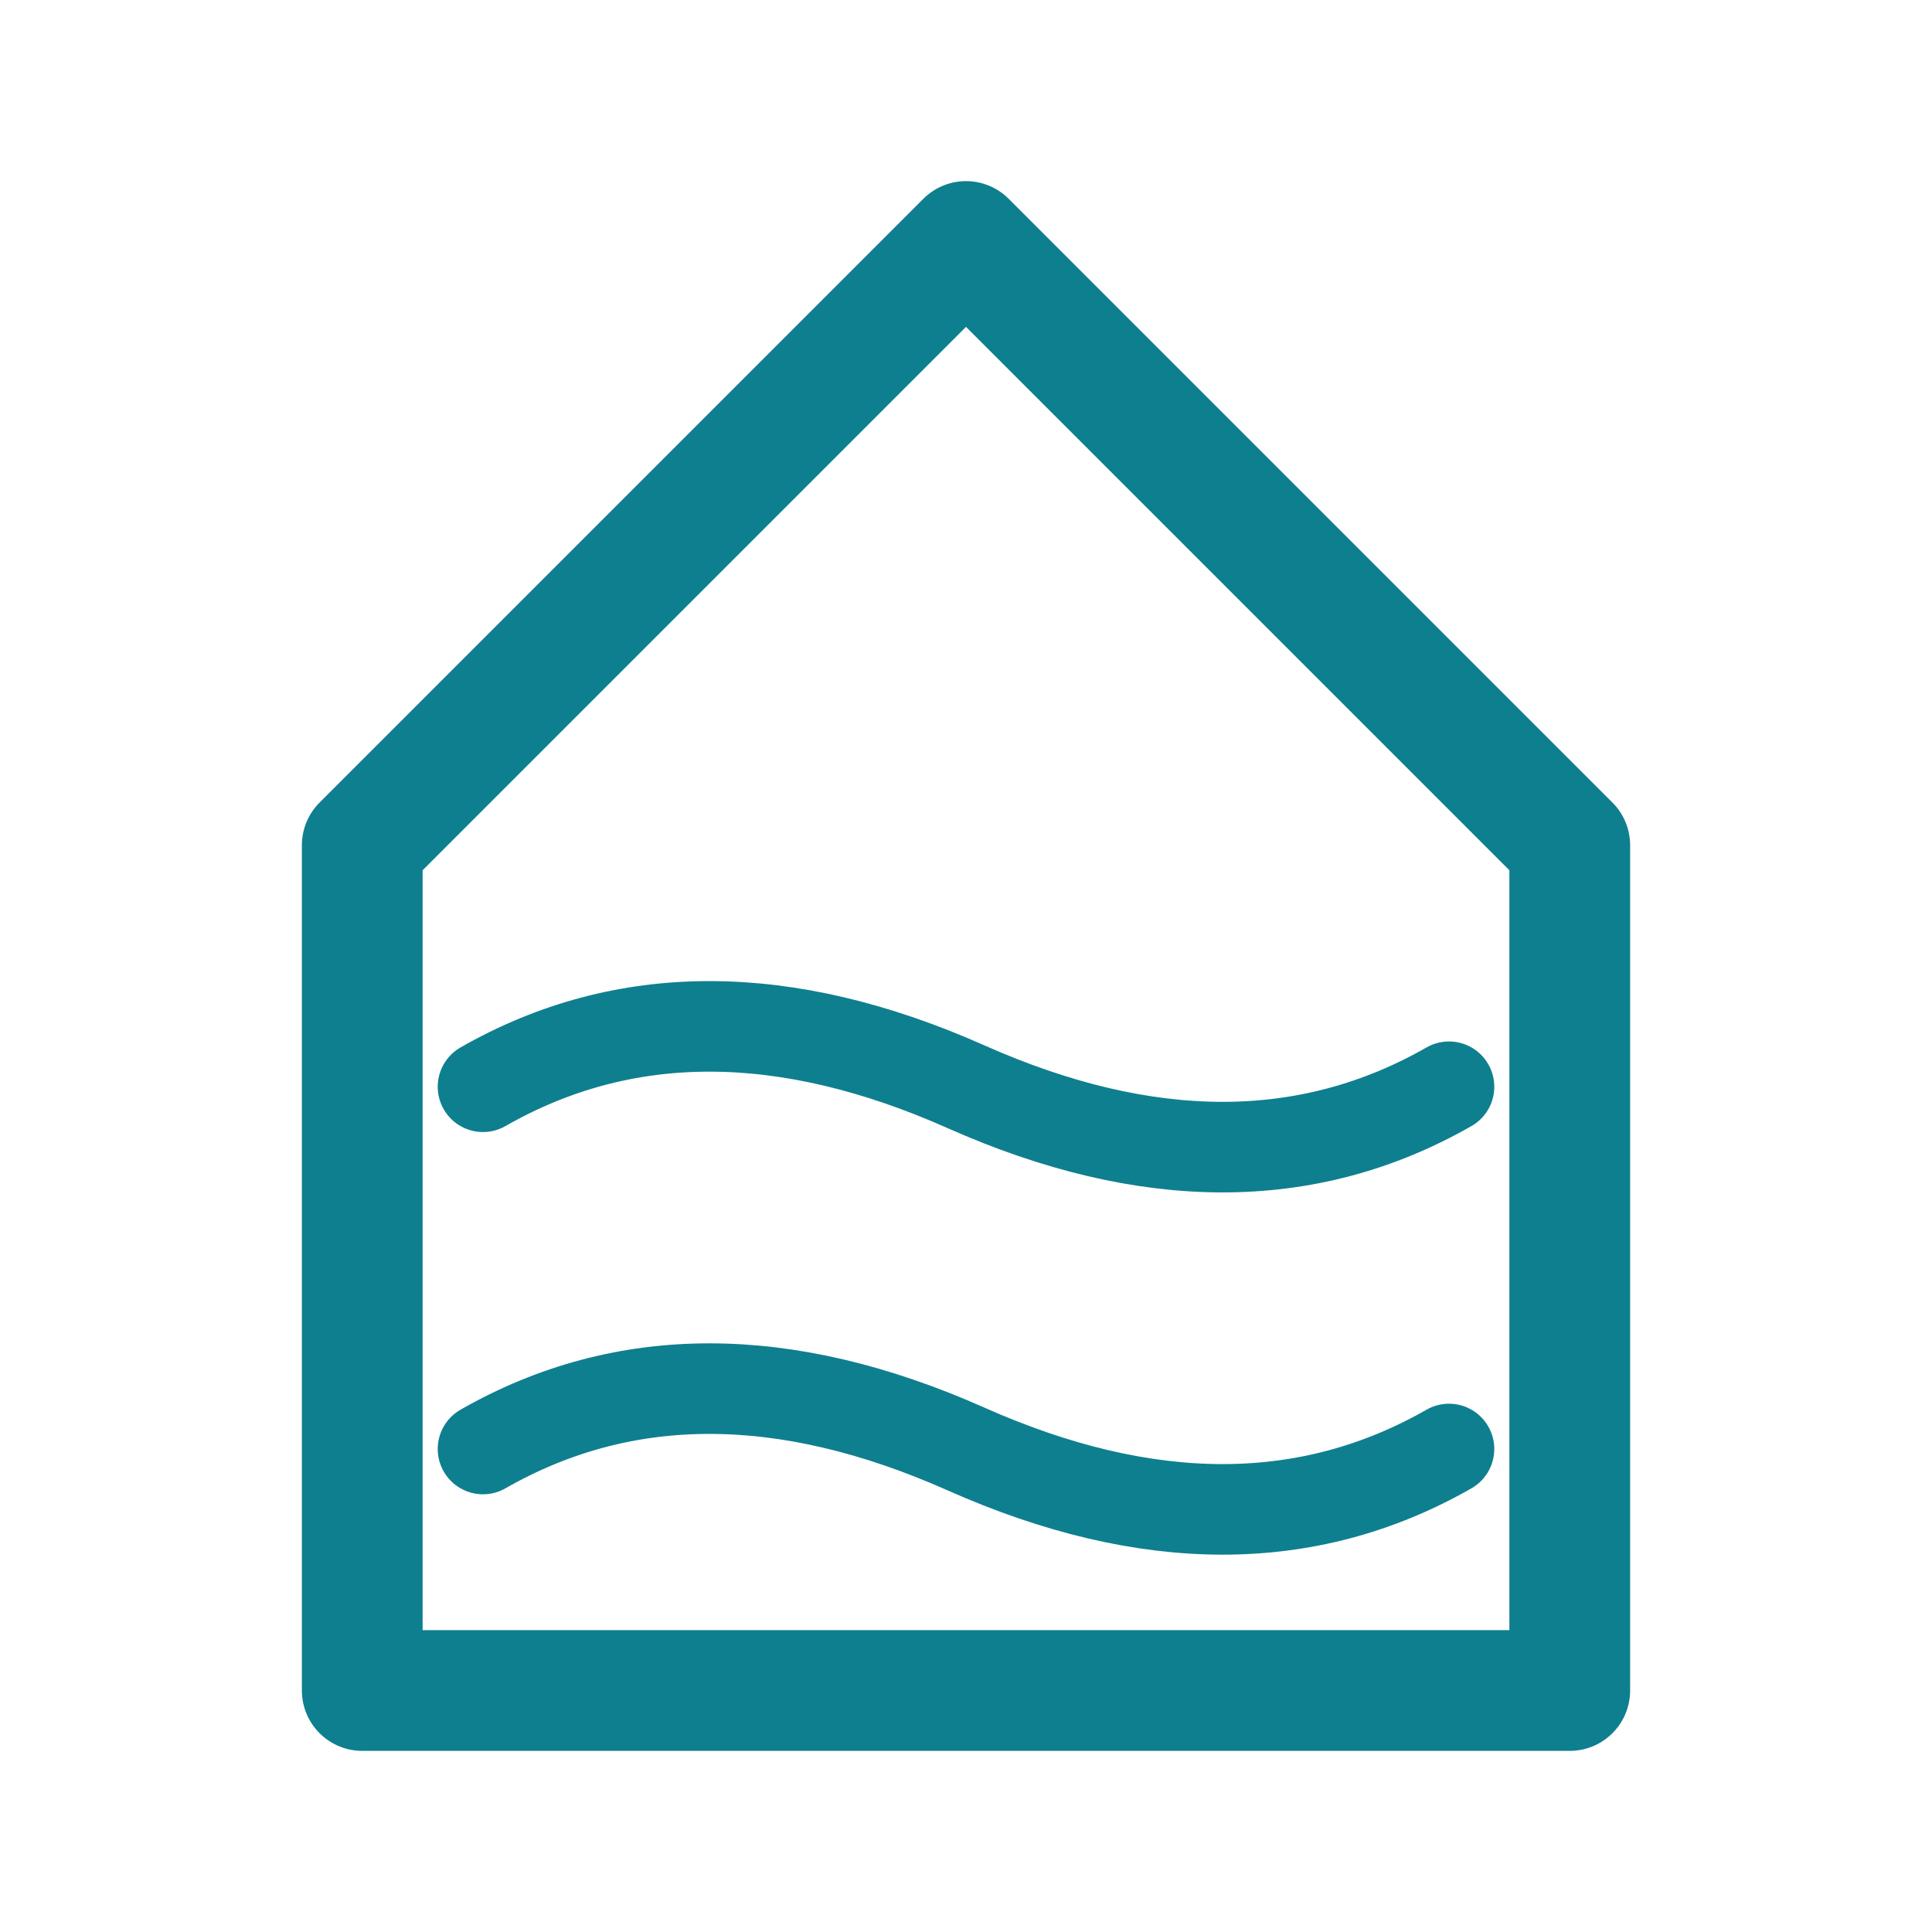
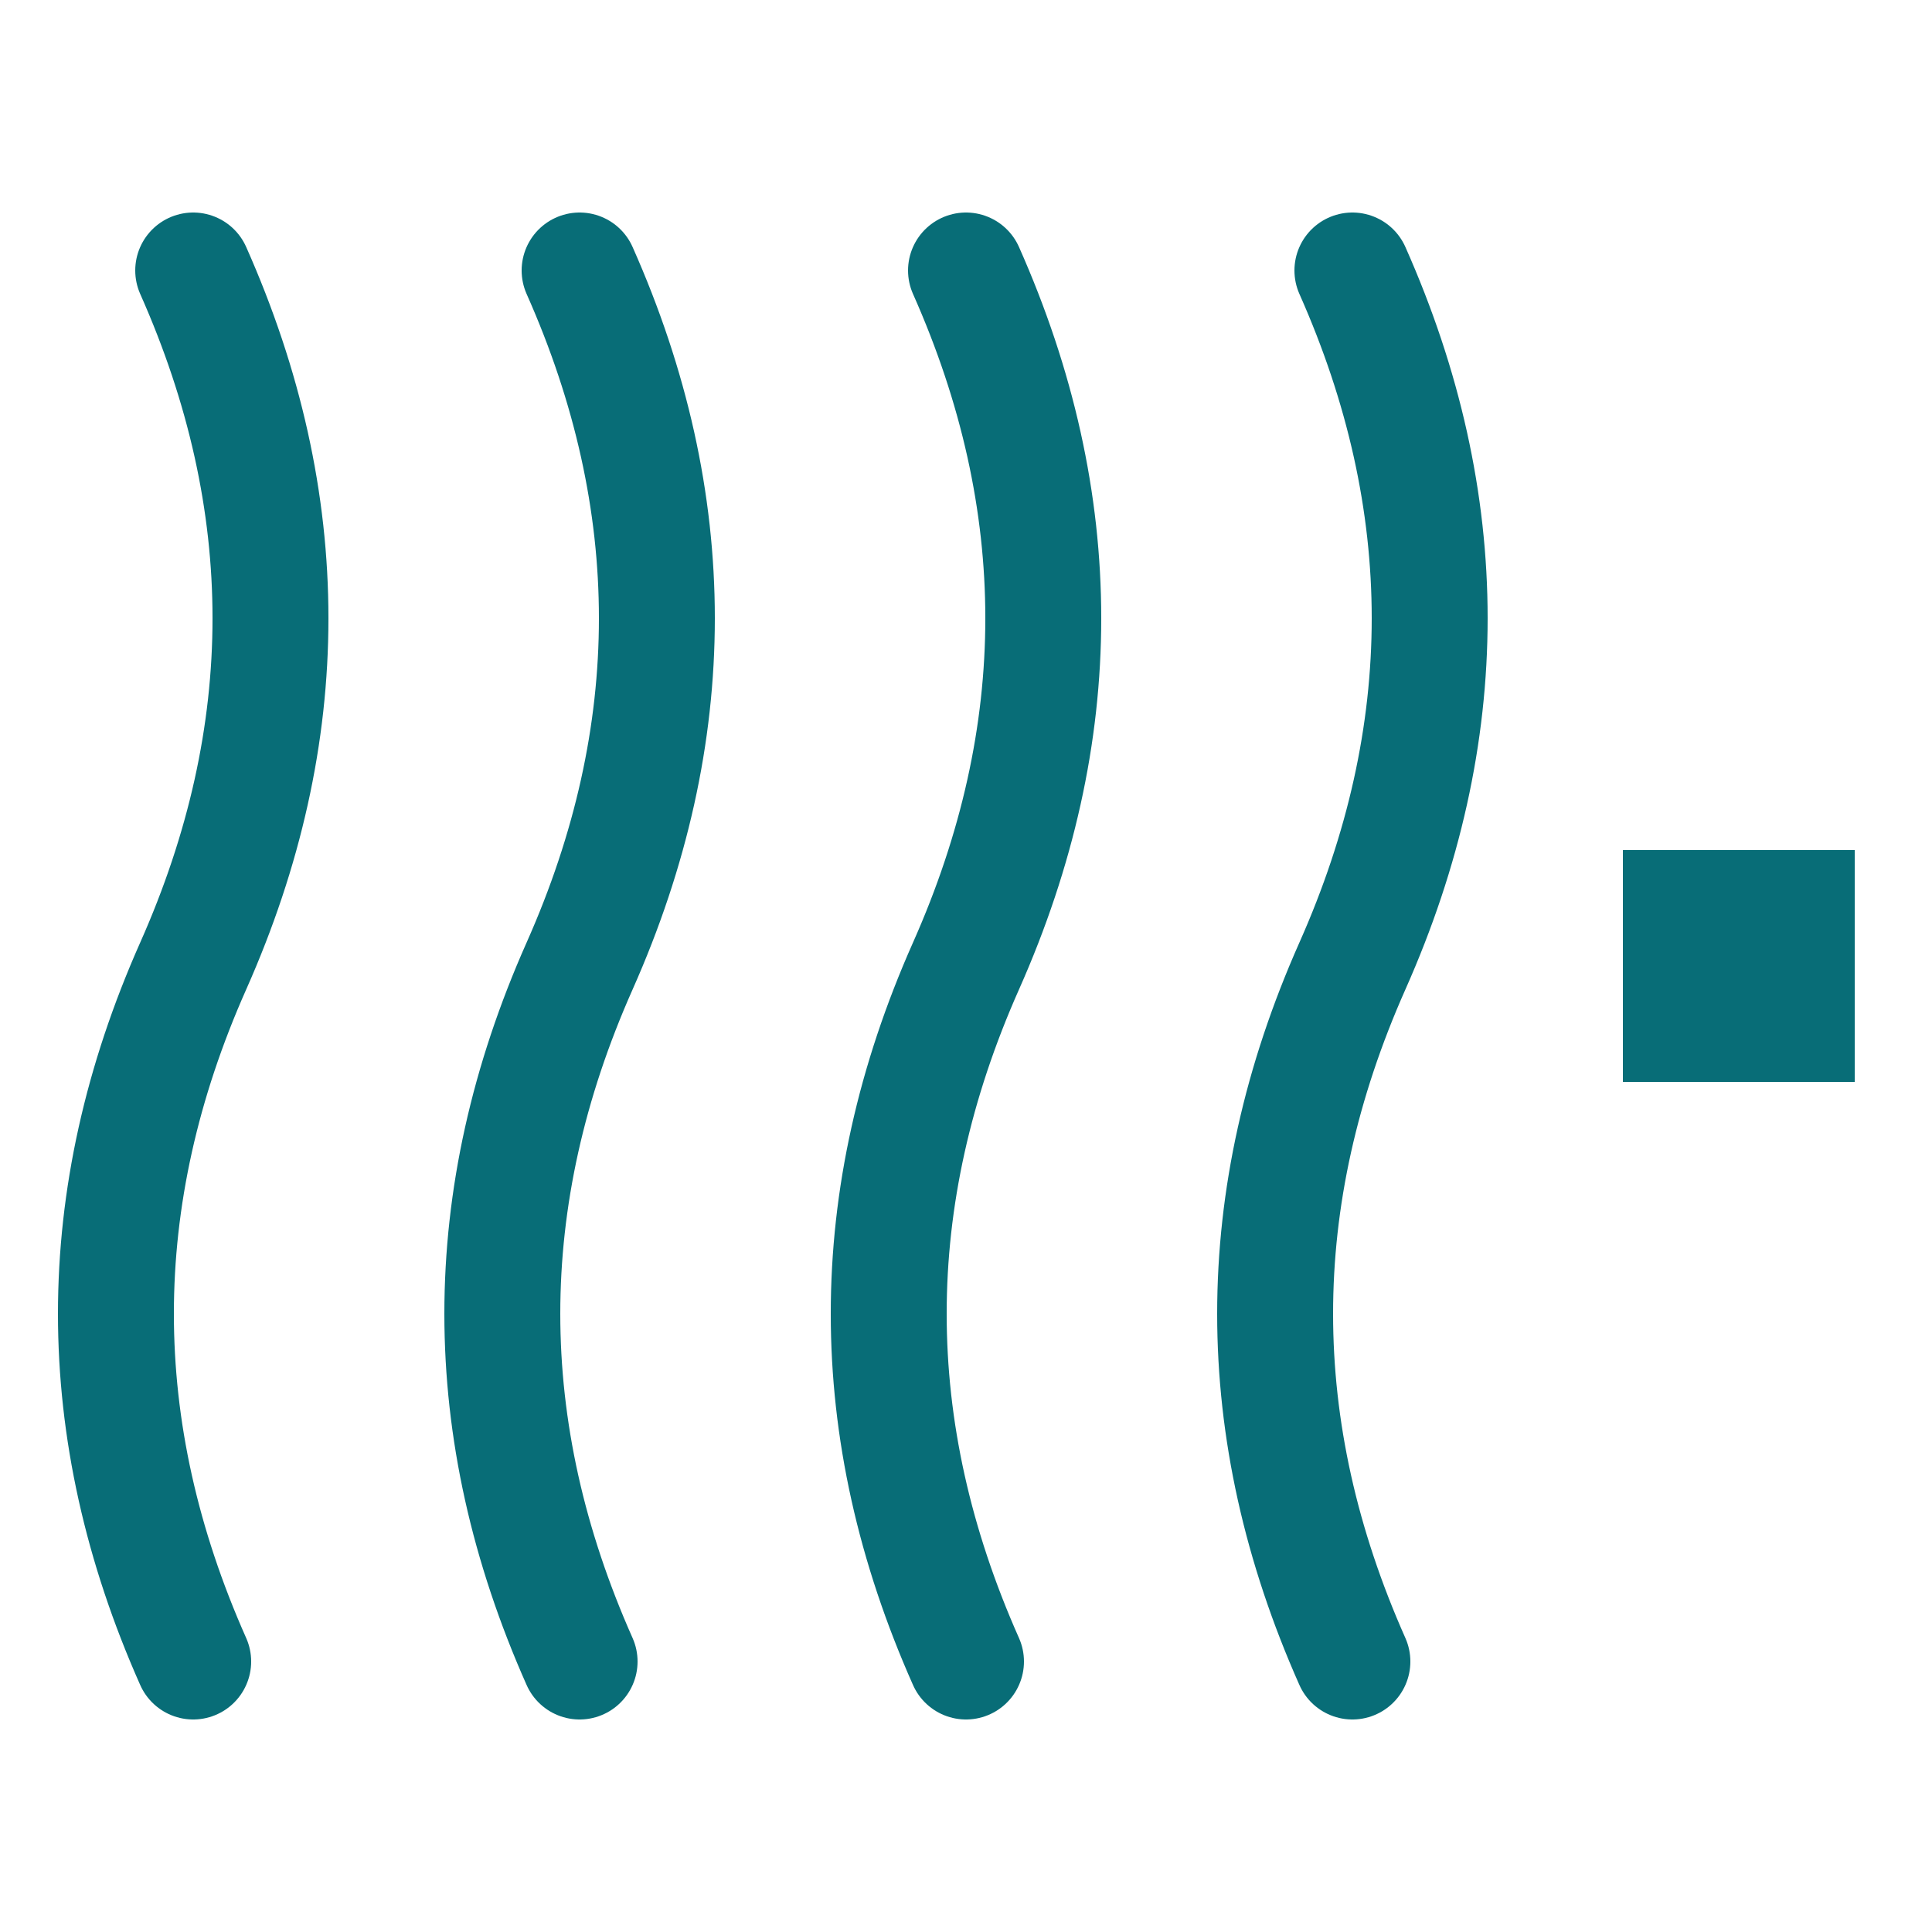
- <svg xmlns="http://www.w3.org/2000/svg" viewBox="0 0 64 64" role="img" aria-label="WaveHouse">
-   <g fill="none" stroke="#0e7f8f" stroke-linecap="round" stroke-linejoin="round">
-     <path d="M12 56V28L32 8L52 28V56Z" stroke-width="4" />
-     <path d="M16 36Q23 32 32 36T48 36" stroke-width="3" />
-     <path d="M16 48Q23 44 32 48T48 48" stroke-width="3" />
+ <svg xmlns="http://www.w3.org/2000/svg" viewBox="0 0 100 100" role="img" aria-label="WaveHouse">
+   <g fill="none" stroke="#086D77" stroke-width="6" stroke-linecap="round">
+     <path d="M10 14 Q18 32 10 50 T10 86" />
+     <path d="M30 14 Q38 32 30 50 T30 86" />
+     <path d="M50 14 Q58 32 50 50 T50 86" />
+     <path d="M70 14 Q78 32 70 50 T70 86" />
  </g>
+   <rect x="84" y="44" width="12" height="12" fill="#086D77" />
</svg>
